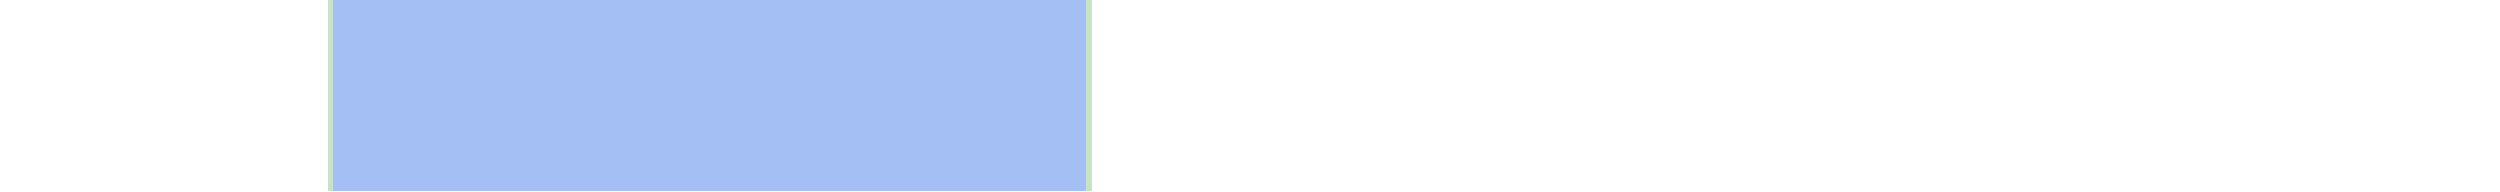
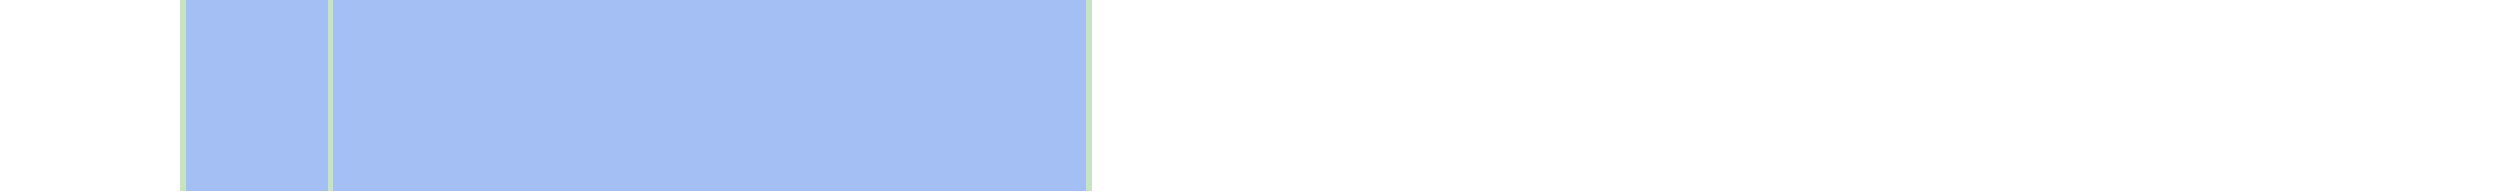
<svg xmlns="http://www.w3.org/2000/svg" viewBox="0 0 458 35" shape-rendering="crispEdges">
-   <rect y="0" x="60" width="140" height="35" fill="#a3bff4" />
+   <rect y="0" x="33" width="167" height="35" fill="#a3bff4" />
+   <rect y="0" x="33" width="1" height="35" fill="#c8e3c2" />
  <rect y="0" x="60" width="1" height="35" fill="#c8e3c2" />
  <rect y="0" x="199" width="1" height="35" fill="#c8e3c2" />
</svg>
